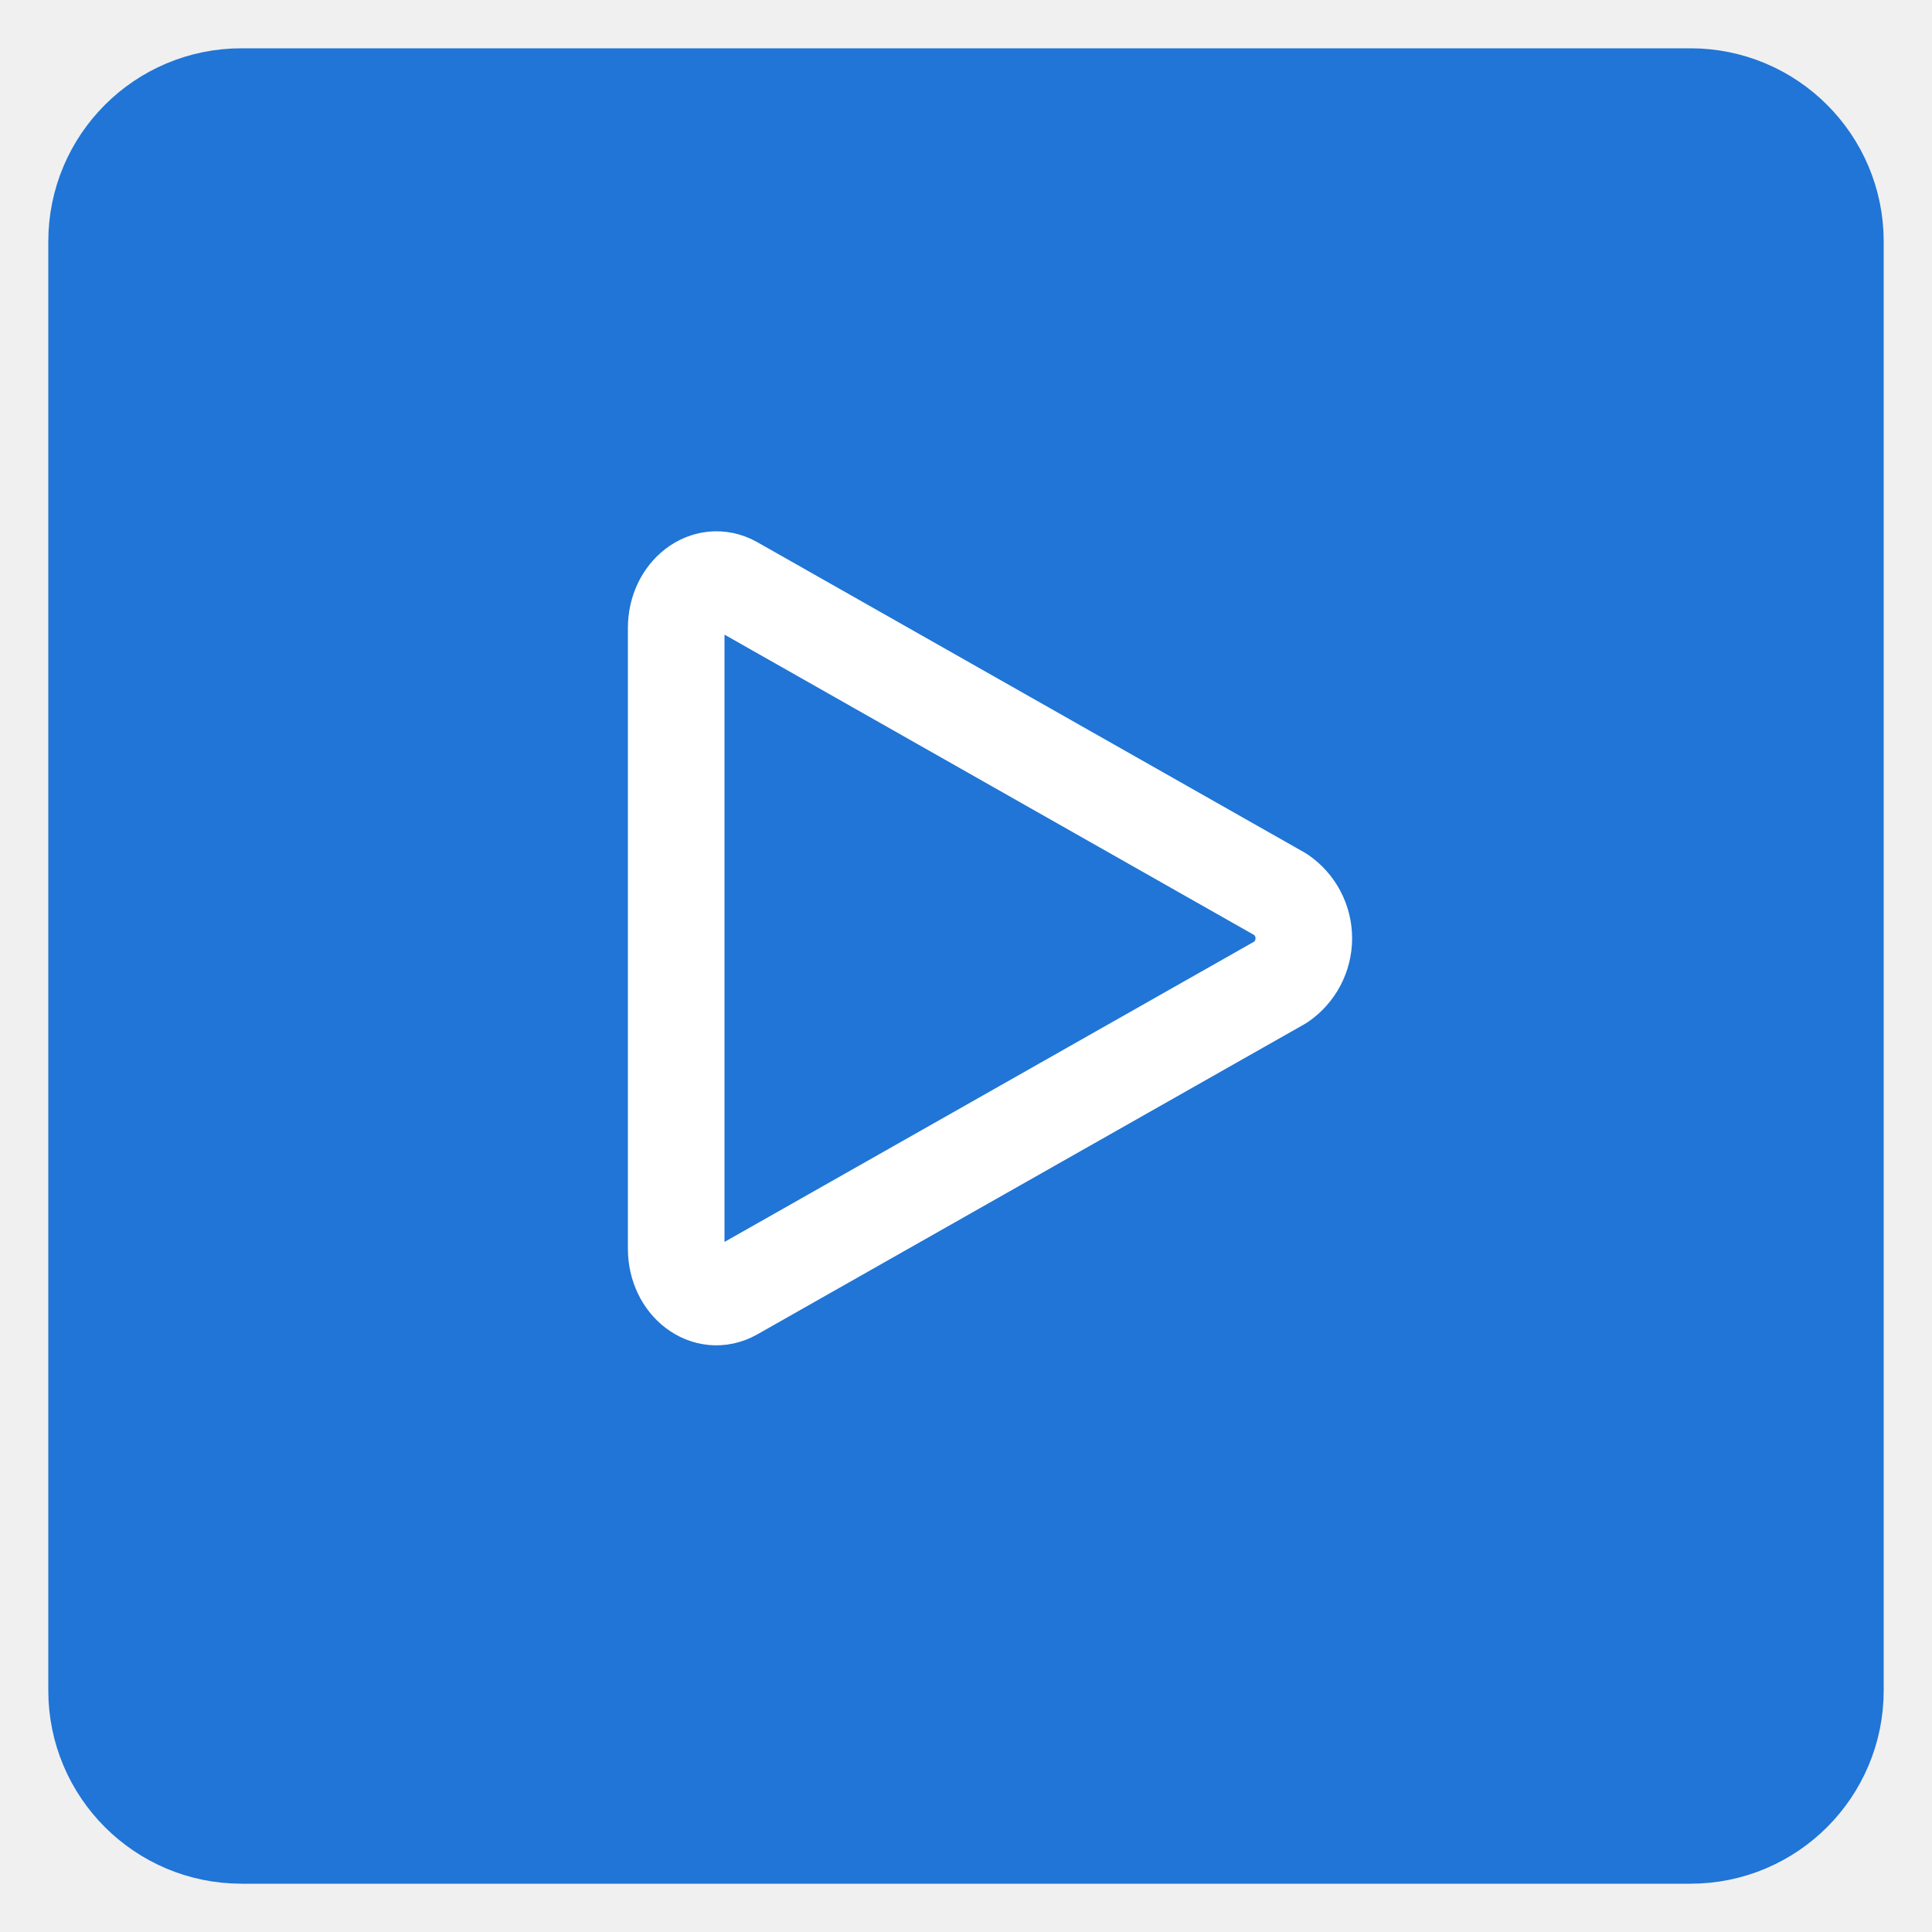
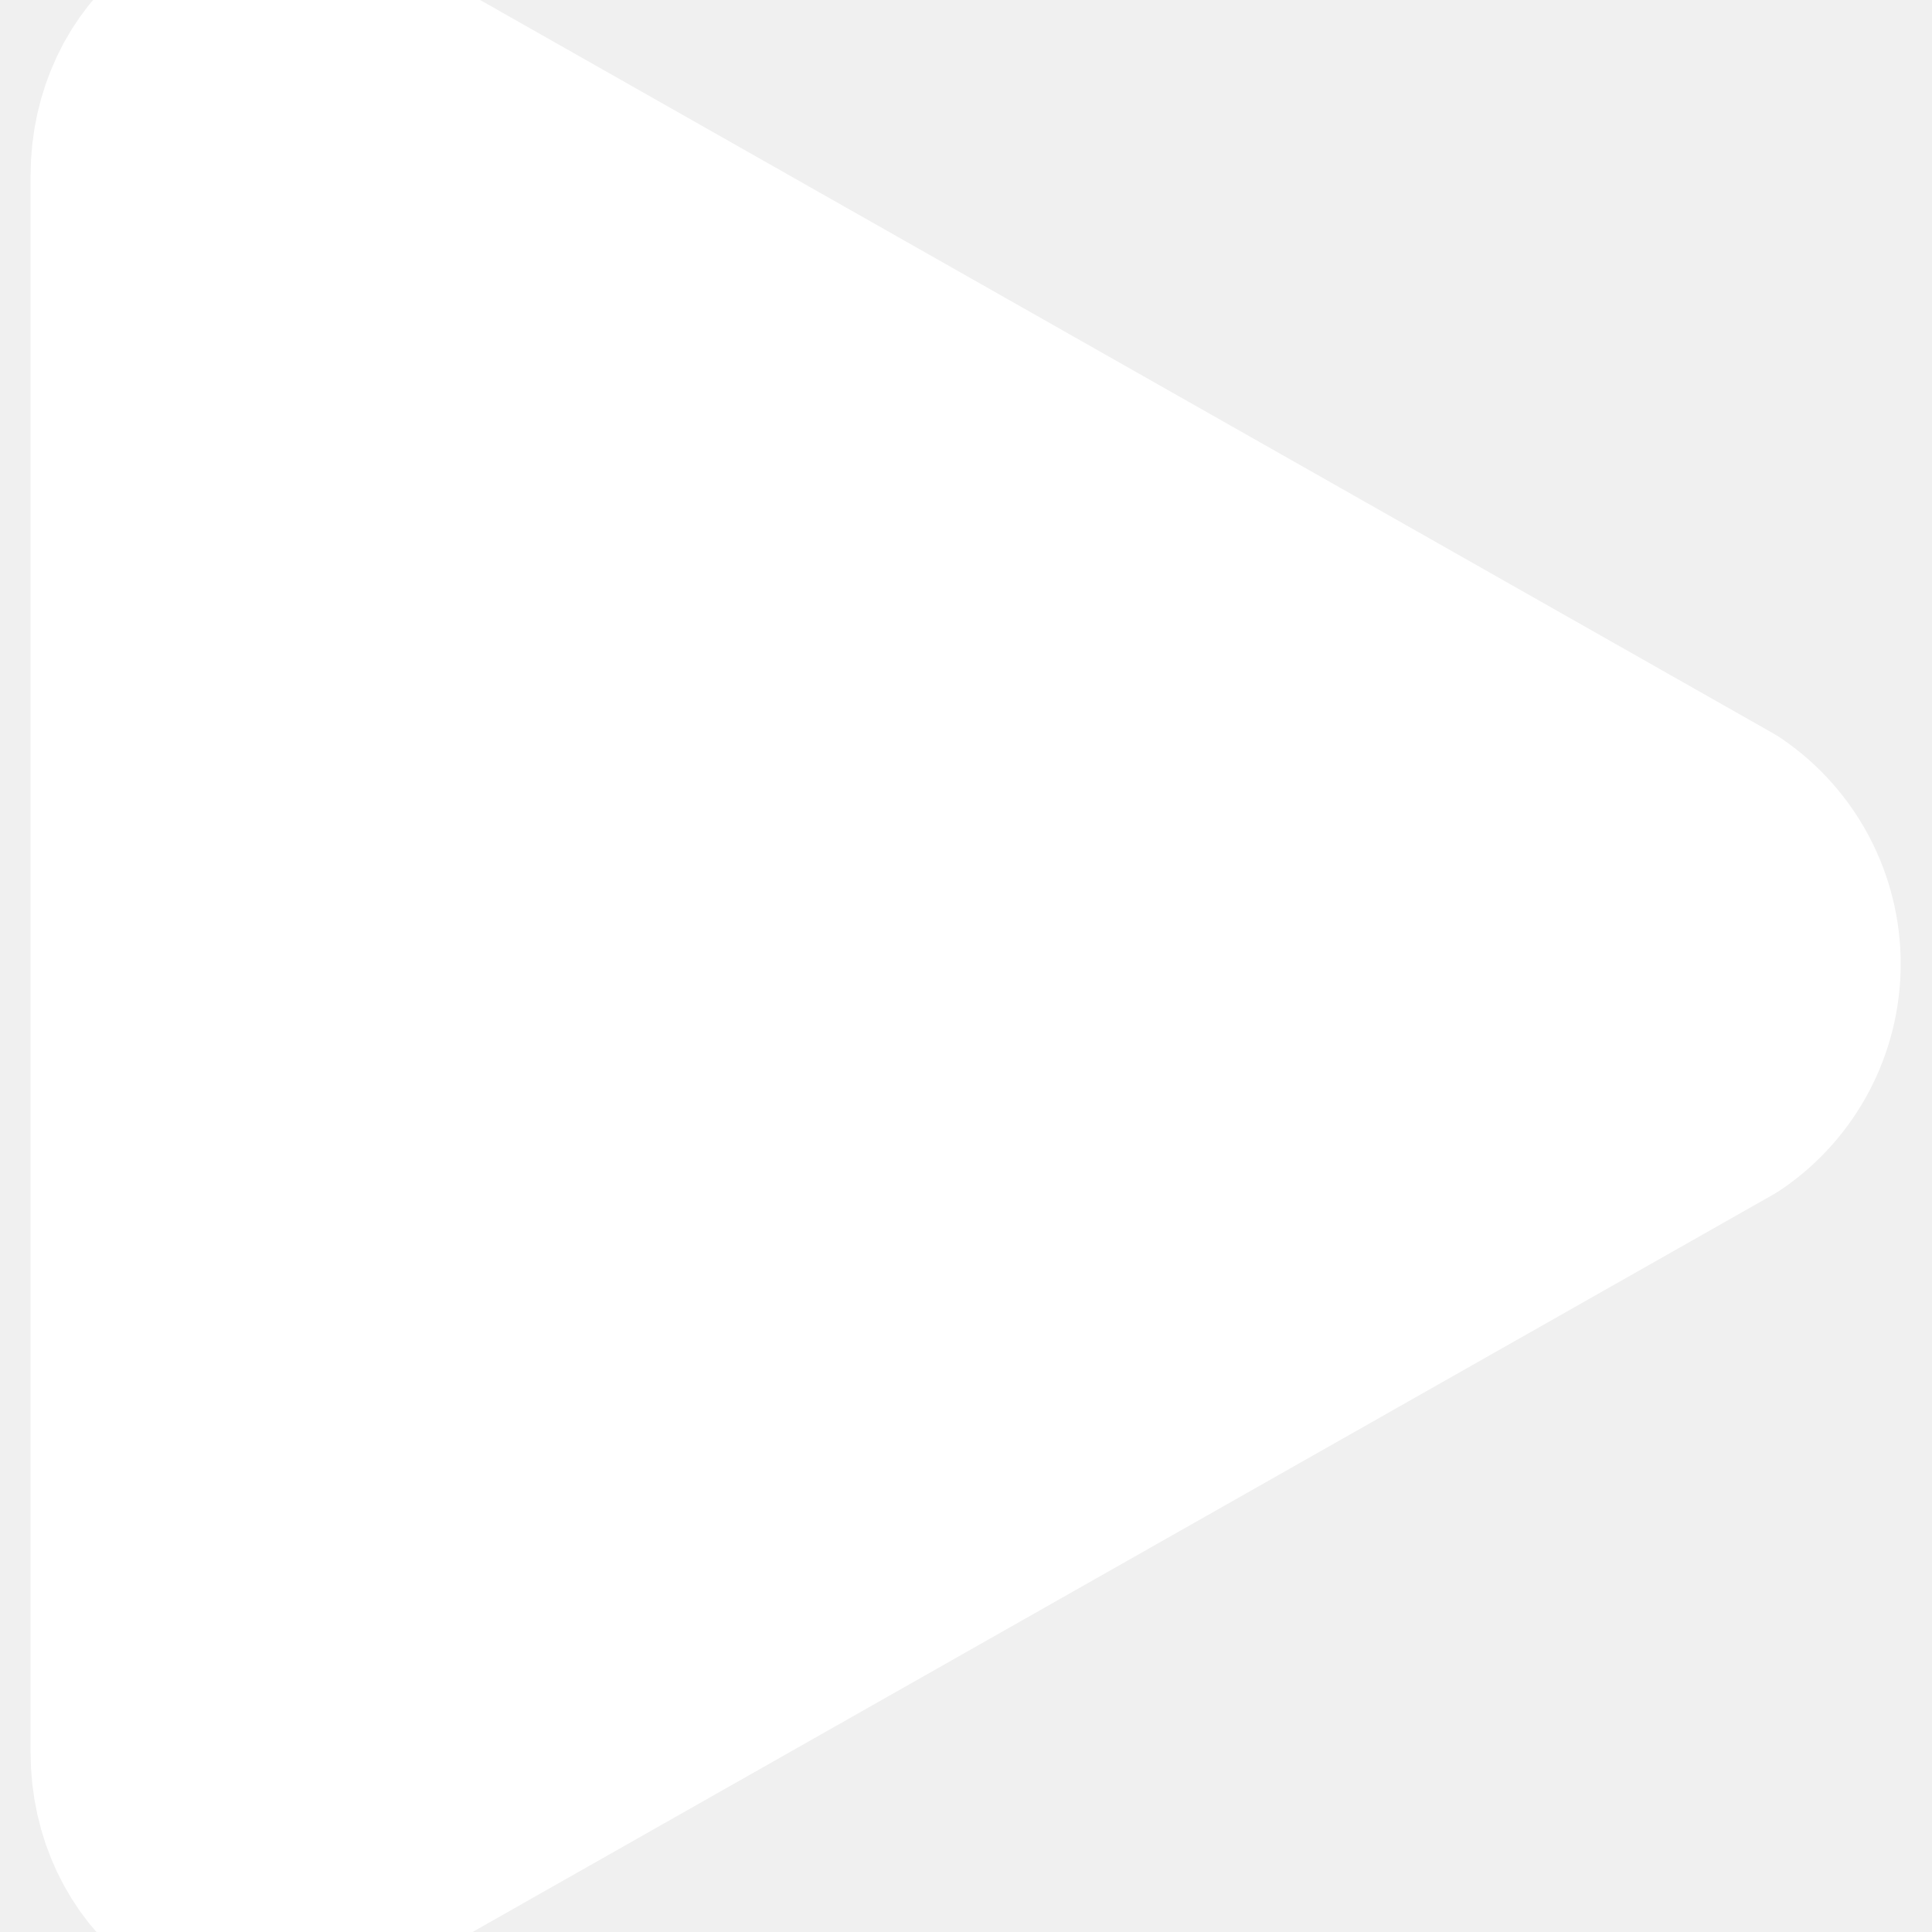
- <svg xmlns="http://www.w3.org/2000/svg" width="20" height="20" viewBox="0 0 20 20" fill="none">
-   <path fill-rule="evenodd" clip-rule="evenodd" d="M17.5 19h-15A1.5 1.5 0 0 1 1 17.5v-15A1.5 1.5 0 0 1 2.5 1h15A1.5 1.5 0 0 1 19 2.5v15a1.5 1.5 0 0 1-1.5 1.5Z" fill="#2075D6" stroke="#2075D6" stroke-linecap="round" stroke-linejoin="round" />
-   <path fill-rule="evenodd" clip-rule="evenodd" d="M7 6.502v6.424c0 .367.317.608.592.453l5.667-3.213a.549.549 0 0 0 0-.905L7.592 6.047C7.317 5.893 7 6.135 7 6.502Z" fill="#2075D6" stroke="#fff" stroke-linecap="round" stroke-linejoin="round" />
+ <svg xmlns="http://www.w3.org/2000/svg" version="1.1" viewBox="0 0 20 20" width="7" height="7">
+   <g transform="matrix(2.54 0 0 2.54 10 9.97)" id="LVKu-U2gXNoh456TxJx47">
+     <path style="stroke: rgb(255,255,255); stroke-width: 1; stroke-dasharray: none; stroke-linecap: round; stroke-dashoffset: 0; stroke-linejoin: round; stroke-miterlimit: 4; fill: rgb(255,255,255); fill-rule: evenodd; opacity: 1;" vector-effect="non-scaling-stroke" transform=" translate(-10.25, -9.71)" d="M 7 6.502 L 7 12.926 C 7 13.293 7.317 13.534 7.592 13.379 L 13.259 10.166 C 13.408 10.064 13.497 9.894 13.497 9.713 C 13.497 9.533 13.408 9.363 13.259 9.261 L 7.592 6.047 C 7.317 5.893 7 6.135 7 6.502 Z" stroke-linecap="round" />
+   </g>
</svg>
